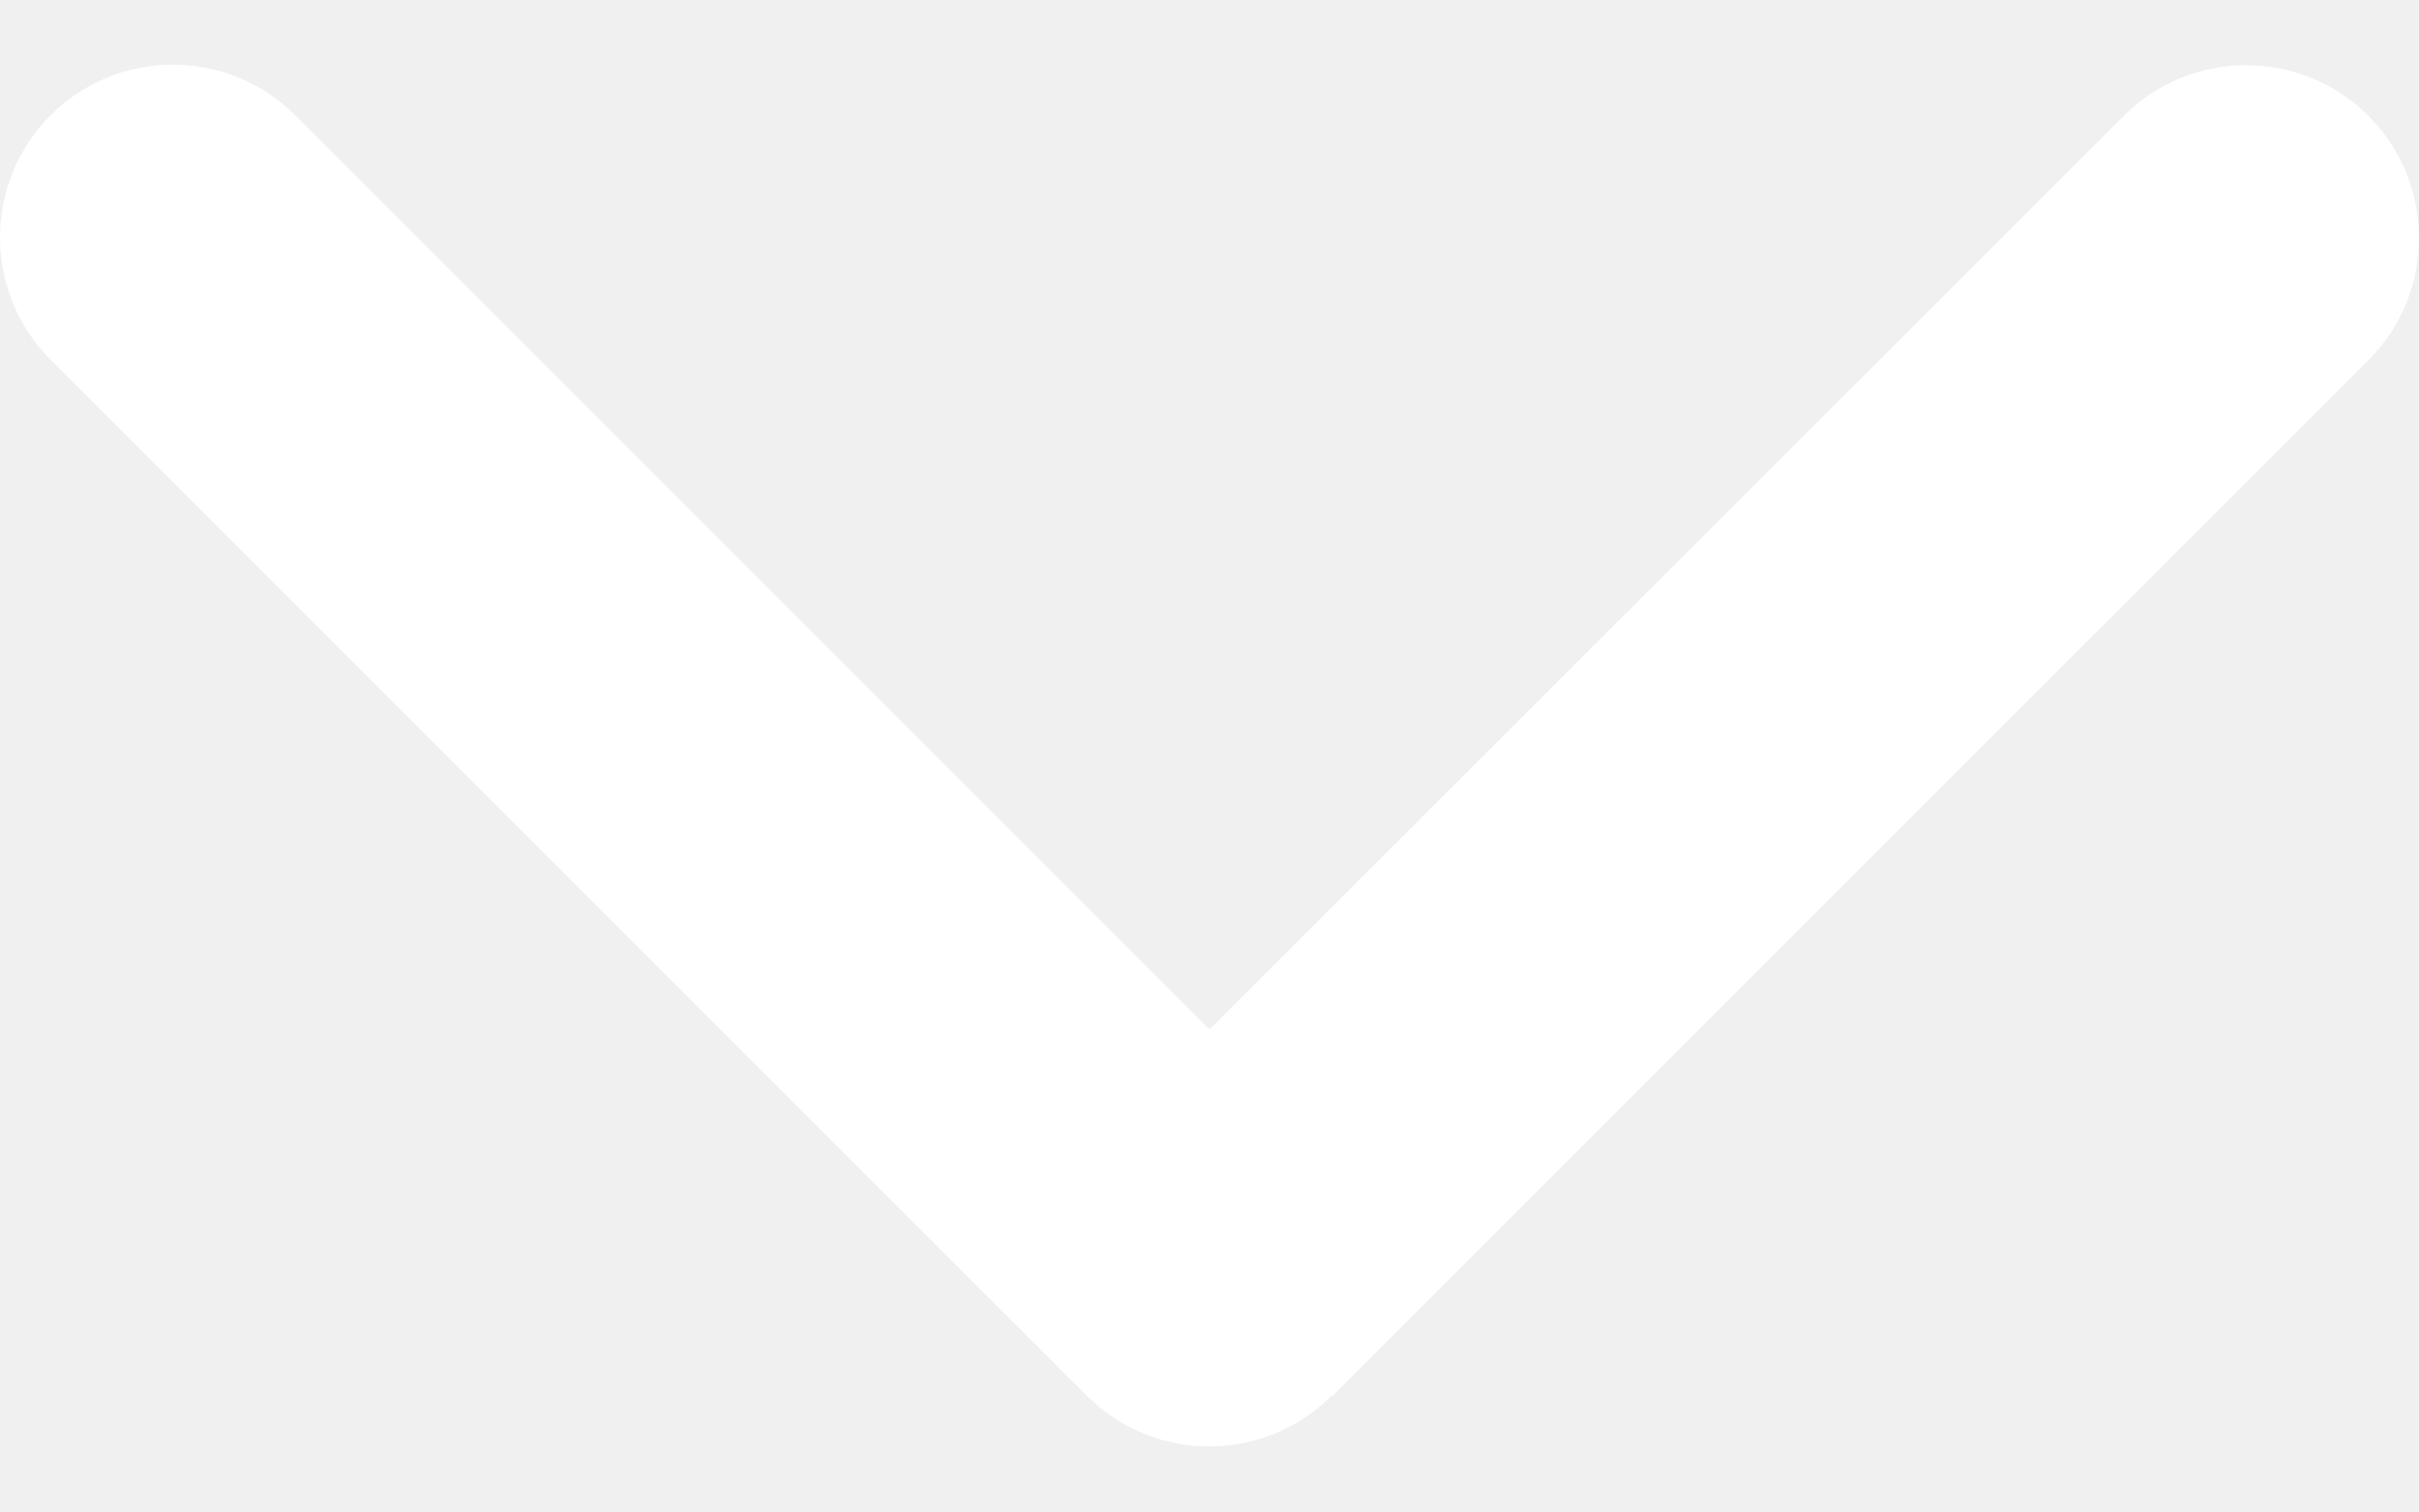
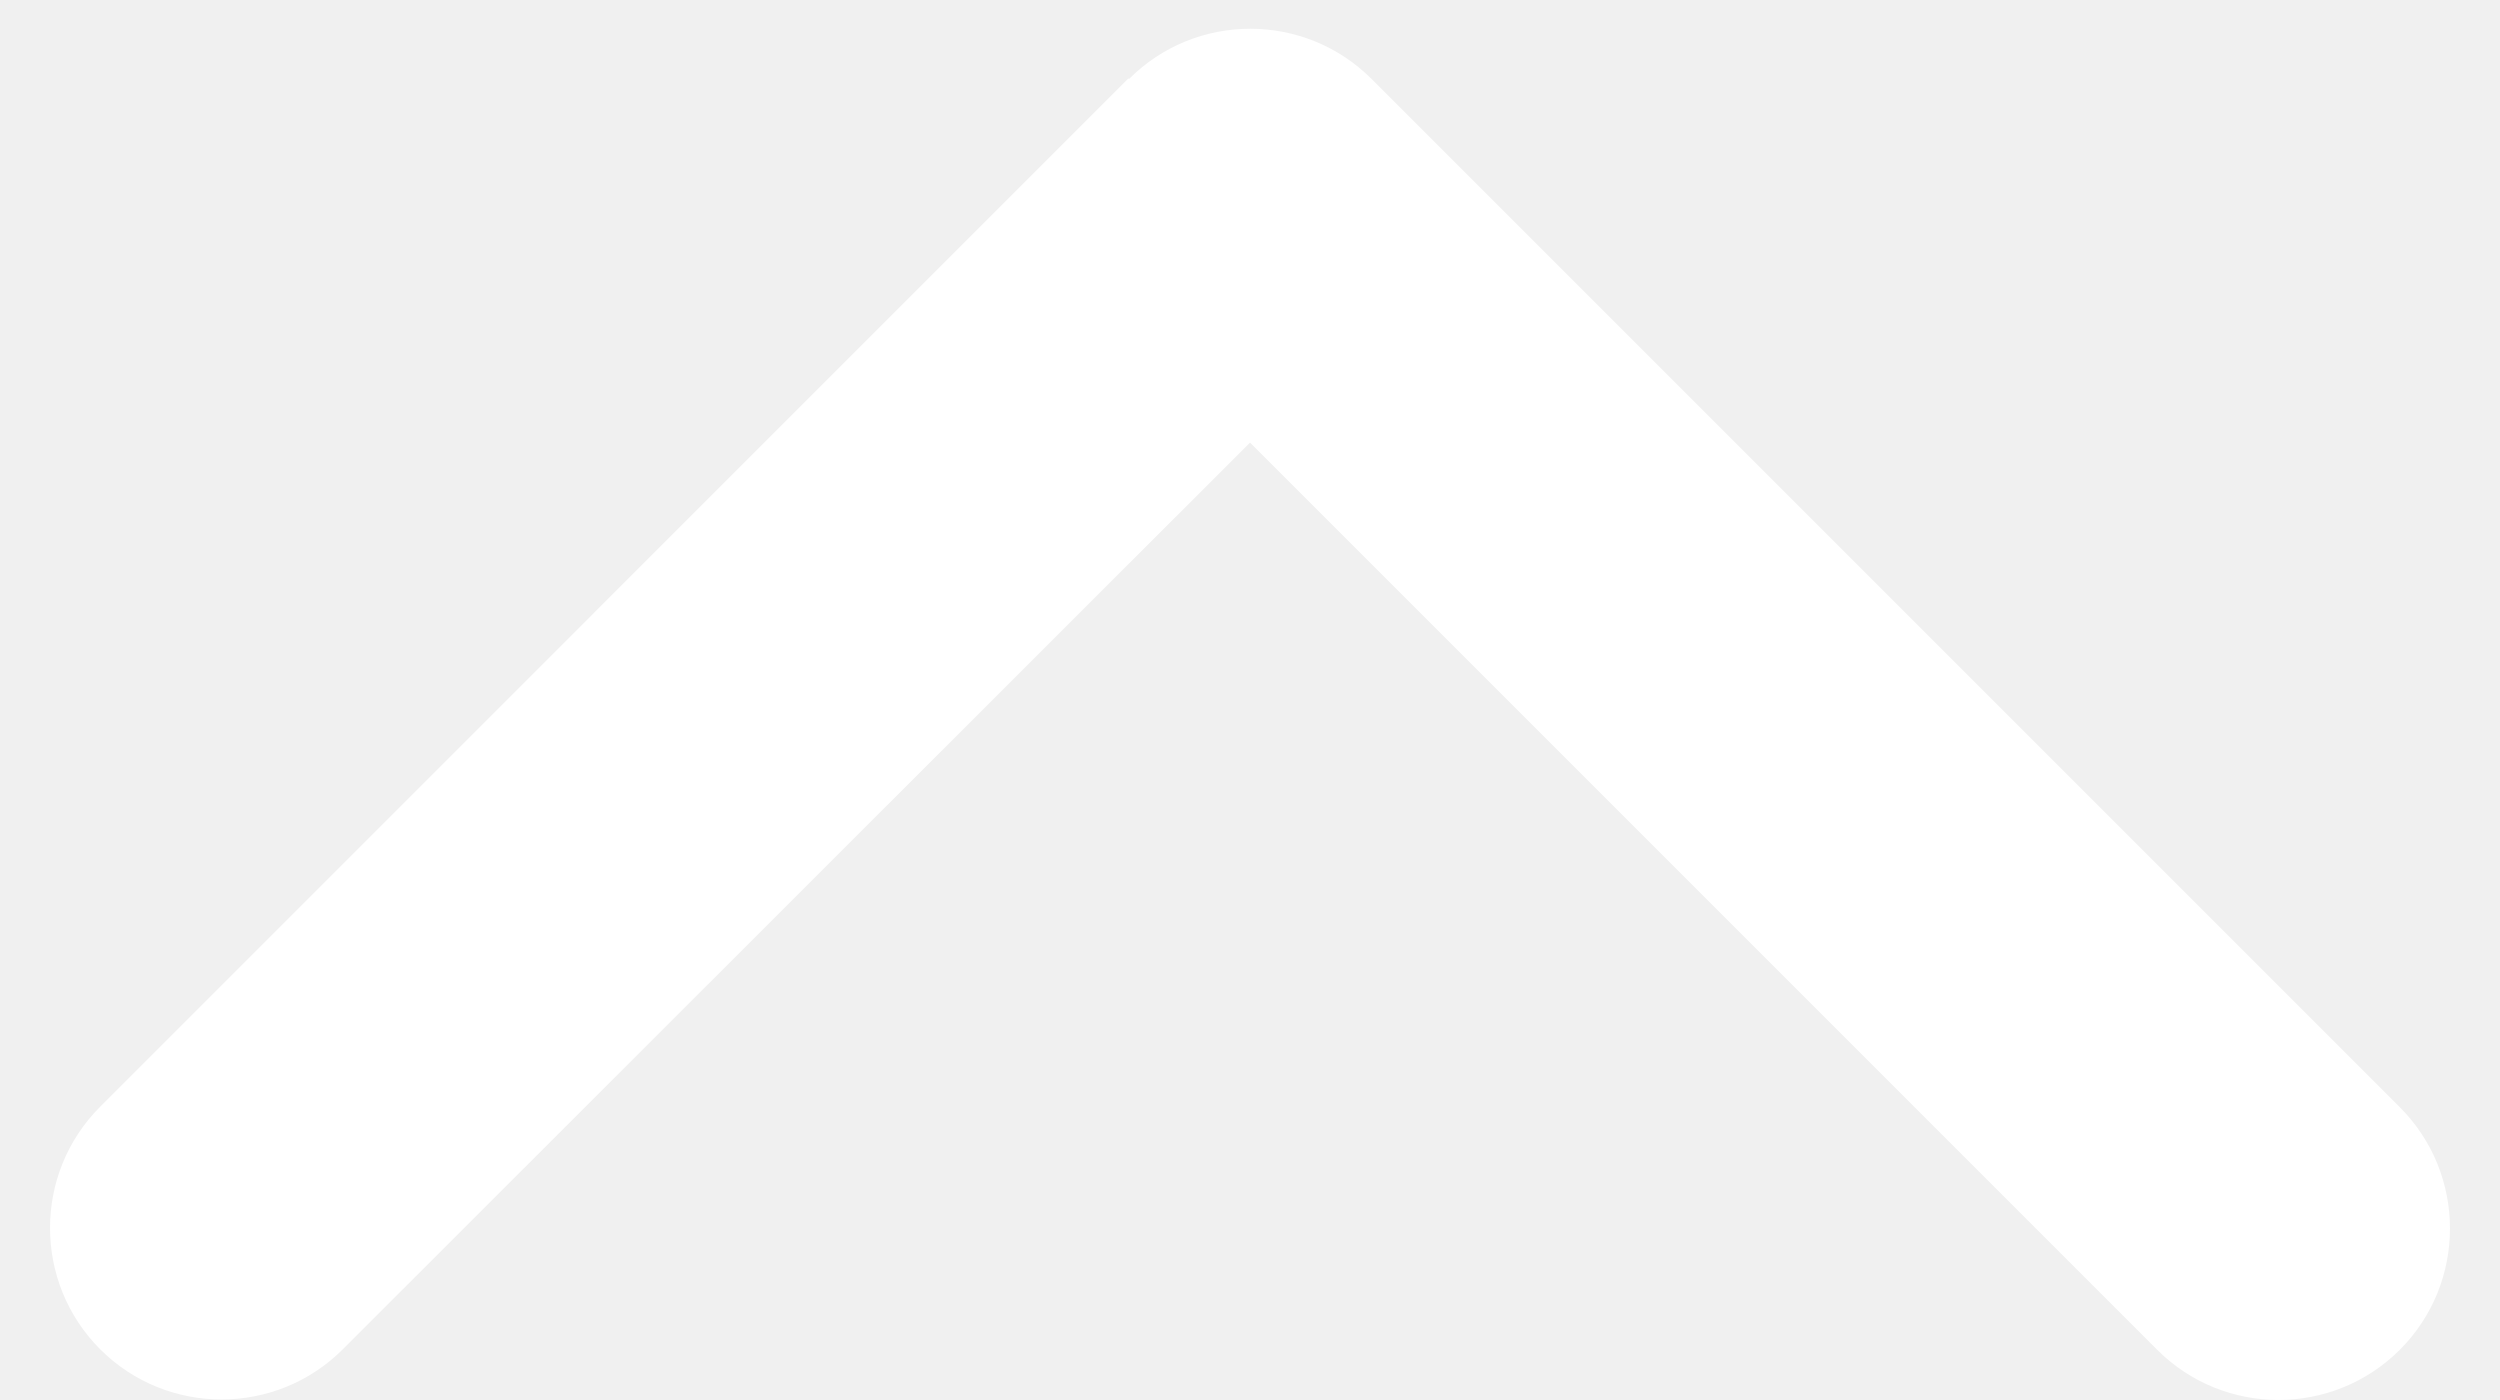
- <svg xmlns="http://www.w3.org/2000/svg" width="24" height="15" viewBox="0 0 24 15" fill="none">
-   <path d="M13.21 13.852C12.541 14.522 11.454 14.522 10.784 13.852L0.502 3.57C-0.167 2.9 -0.167 1.813 0.502 1.144C1.171 0.474 2.259 0.474 2.928 1.144L12 10.216L21.072 1.149C21.741 0.48 22.828 0.48 23.498 1.149C24.167 1.819 24.167 2.906 23.498 3.575L13.216 13.857L13.21 13.852Z" fill="white" />
+ <svg xmlns="http://www.w3.org/2000/svg" width="25" height="14" viewBox="0 0 25 14" fill="none">
+   <path d="M11.29 0.79C11.959 0.12 13.046 0.12 13.716 0.79L23.998 11.072C24.667 11.741 24.667 12.829 23.998 13.498C23.328 14.167 22.241 14.167 21.572 13.498L12.5 4.426L3.428 13.493C2.759 14.162 1.671 14.162 1.002 13.493C0.333 12.823 0.333 11.736 1.002 11.067L11.284 0.784L11.29 0.79Z" fill="white" />
</svg>
